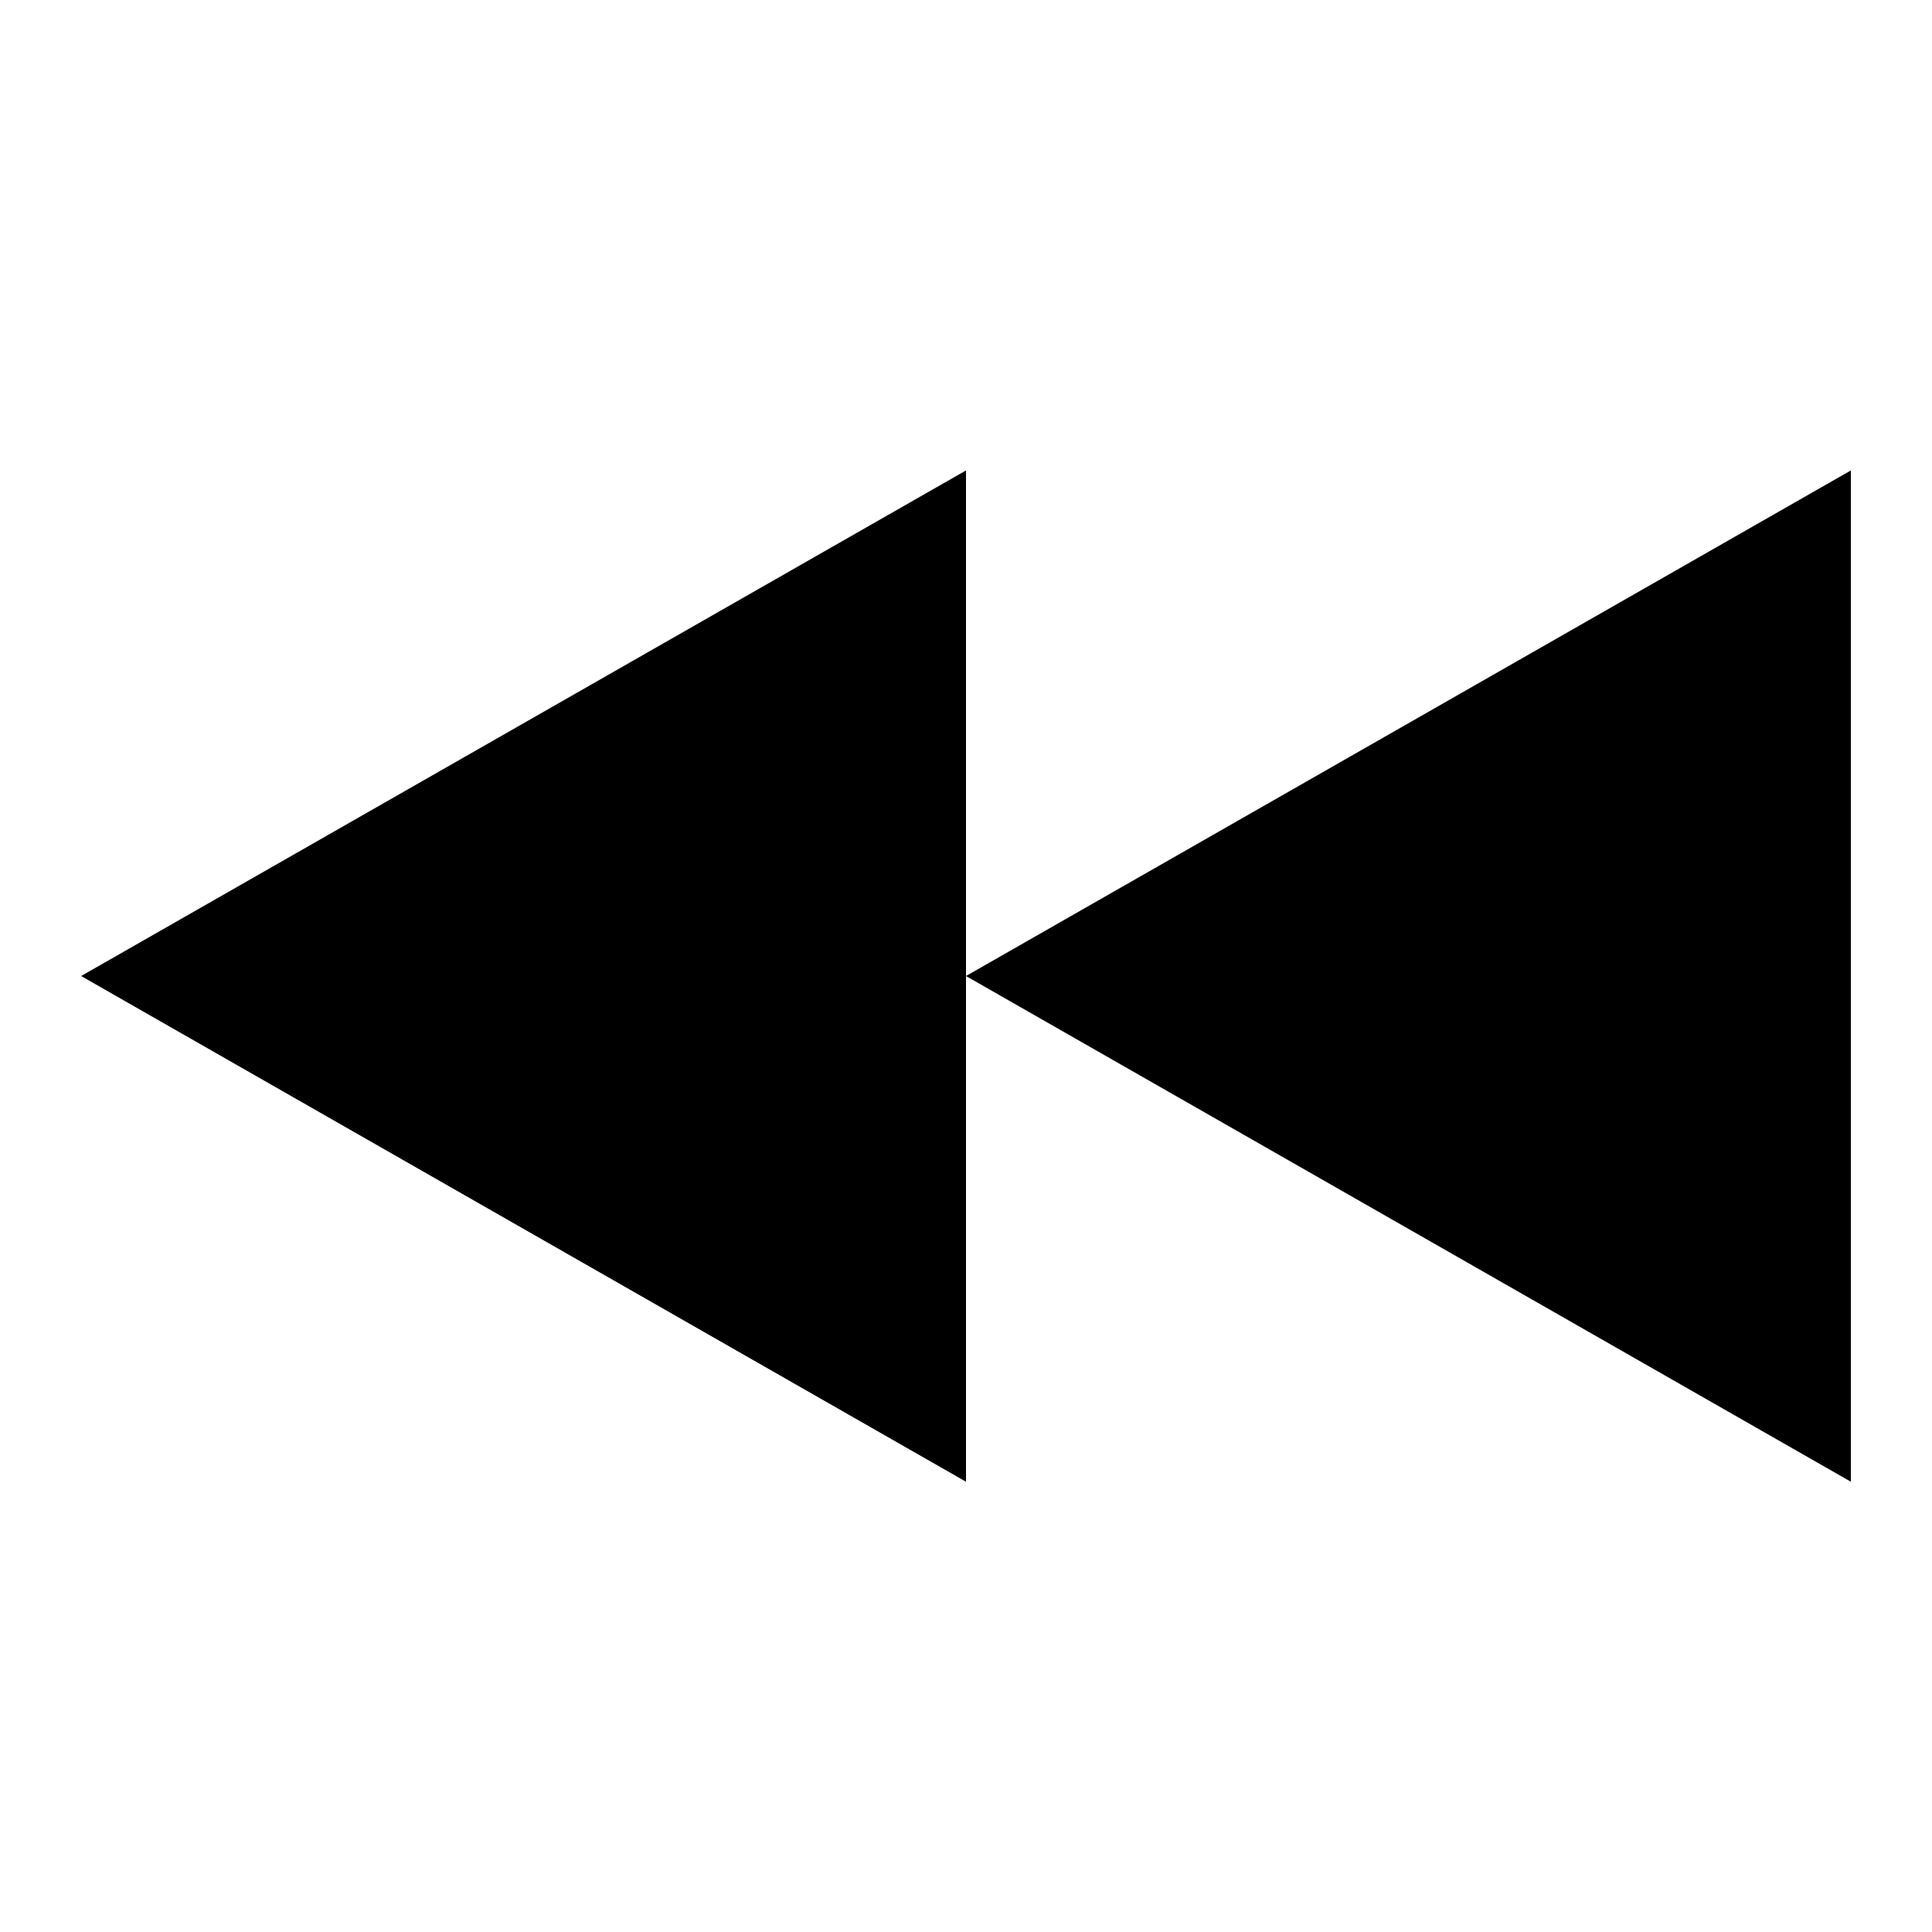
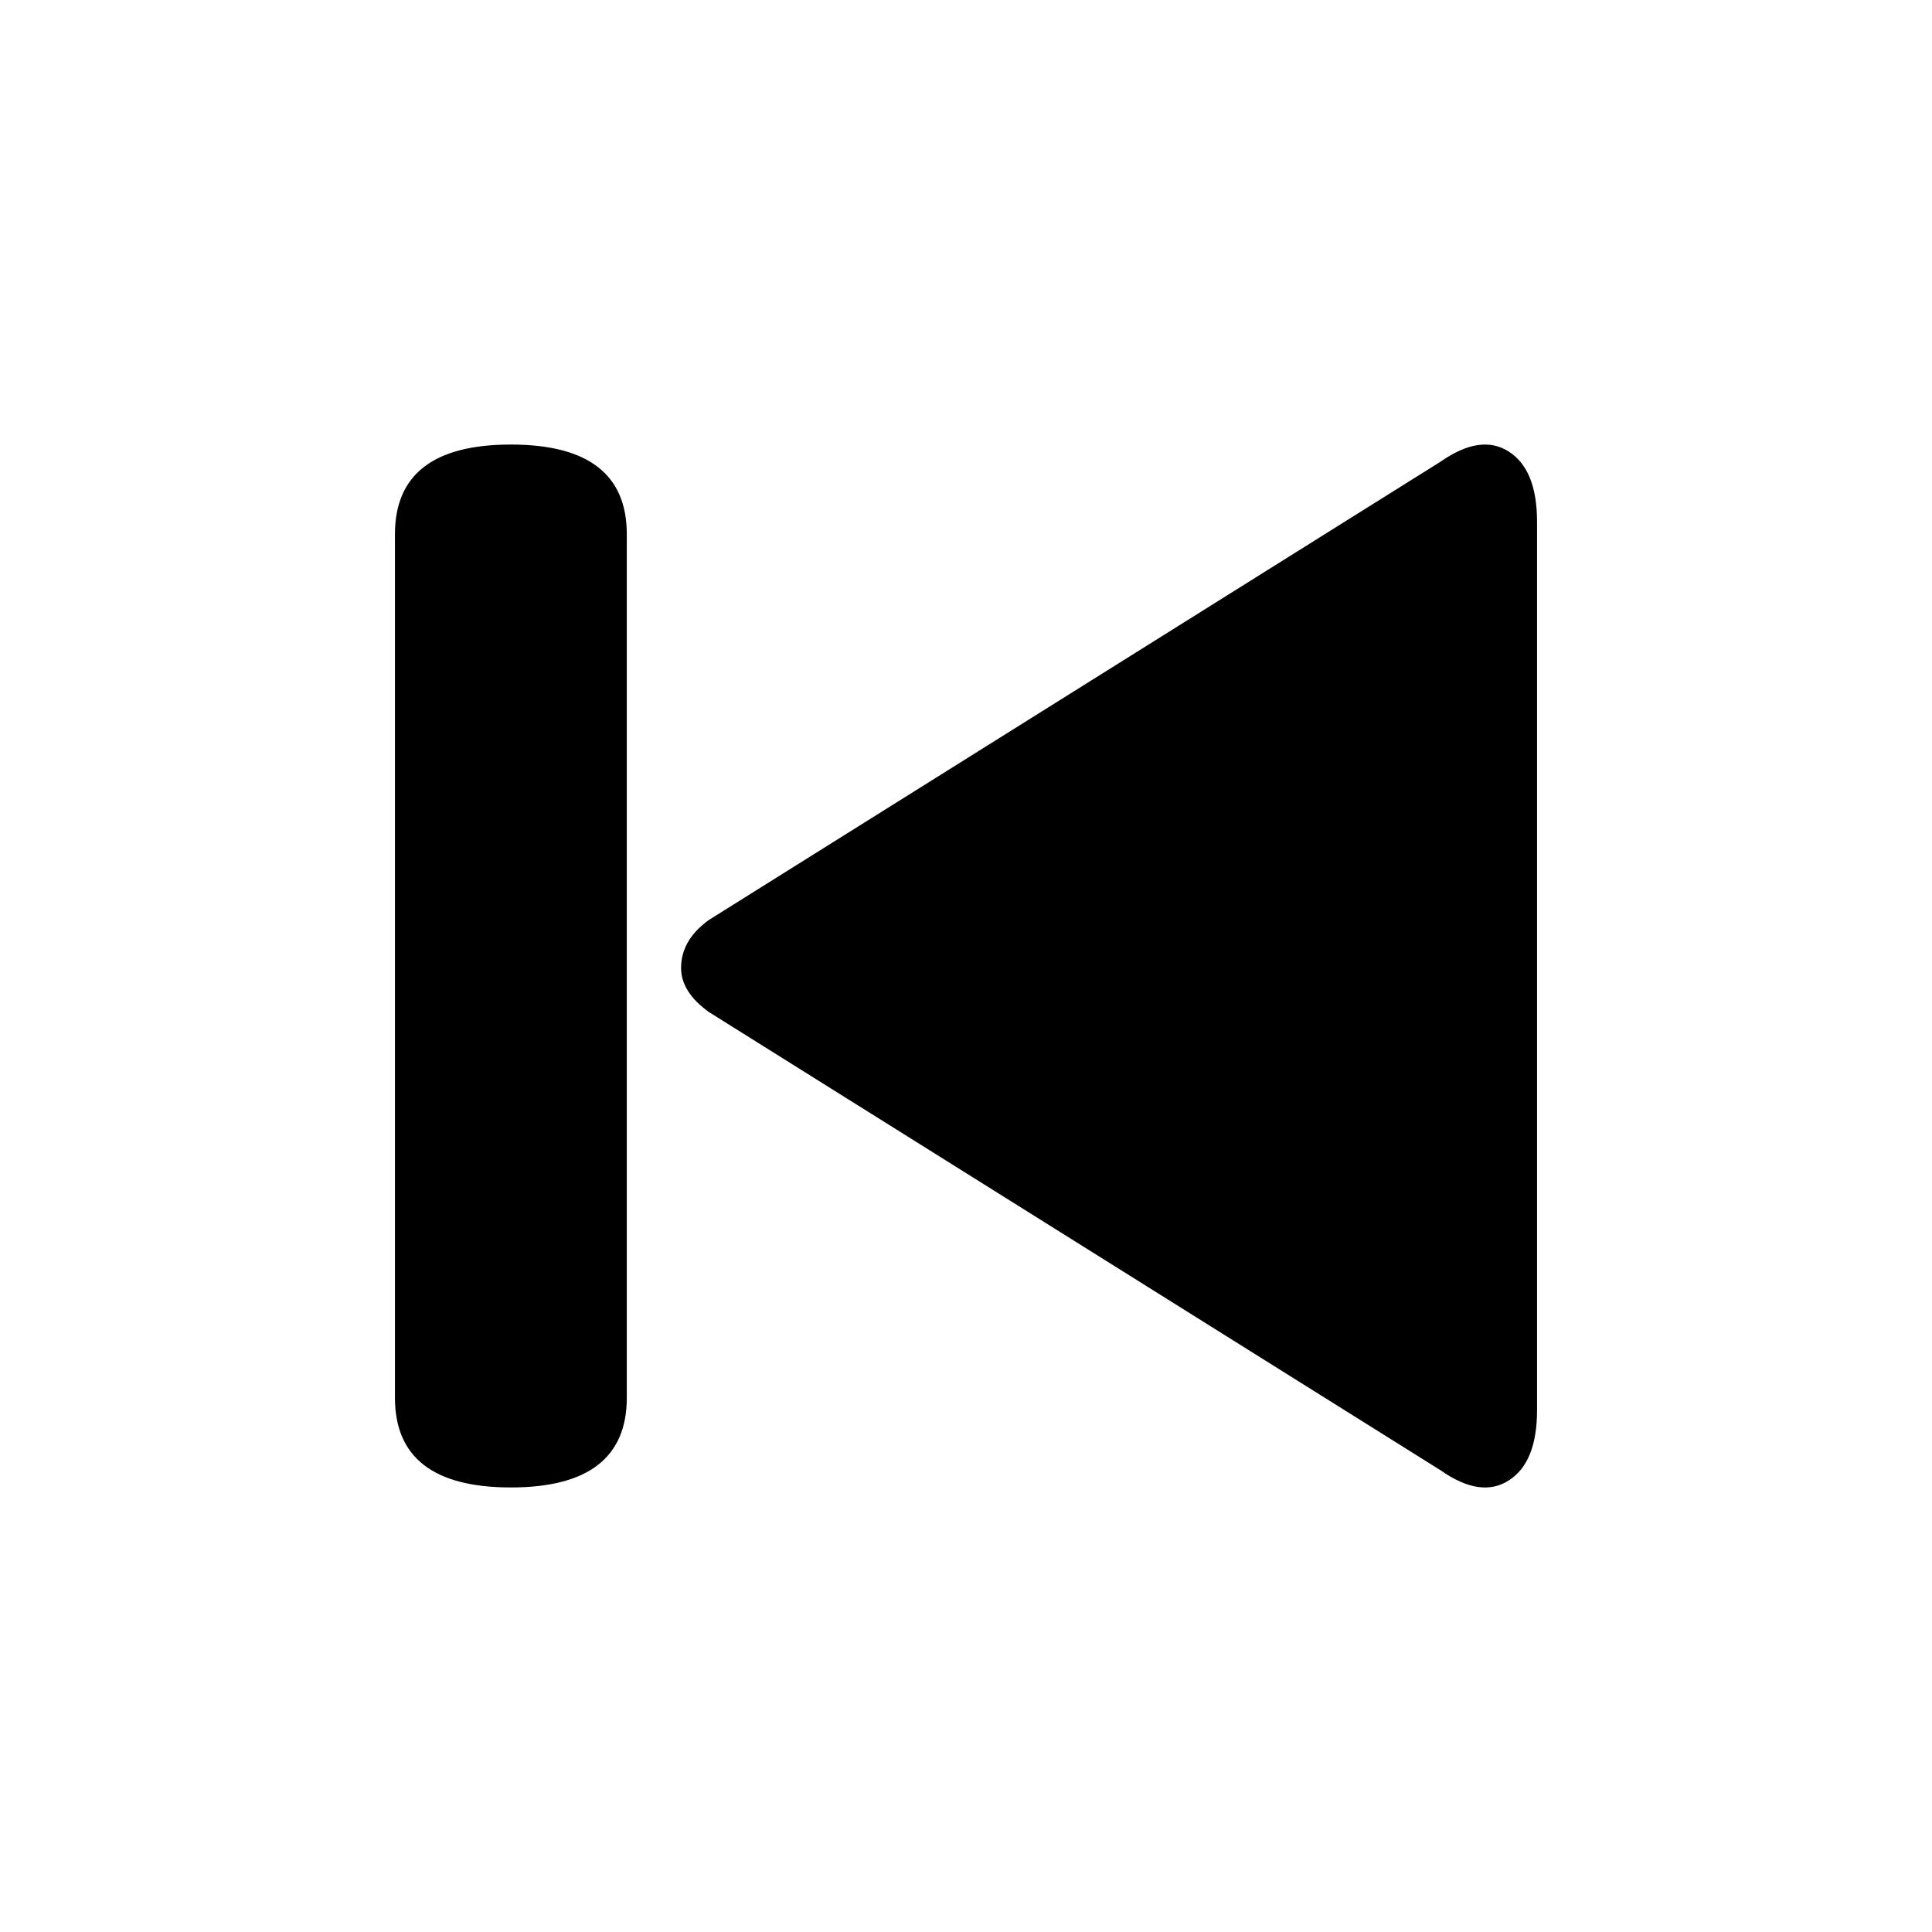
- <svg xmlns="http://www.w3.org/2000/svg" version="1.1" id="Layer_1" x="0px" y="0px" width="1000px" height="1000px" viewBox="0 0 1000 1000" enable-background="new 0 0 1000 1000" xml:space="preserve">
+ <svg xmlns="http://www.w3.org/2000/svg" version="1.1" id="Layer_1" x="0px" y="0px" width="40px" height="40px" viewBox="0 0 40 40" enable-background="new 0 0 40 40" xml:space="preserve">
  <g>
-     <g>
-       <path d="M500,505.188l458,261.75V243.5L500,505.188z M42,505.188l458,261.75v-261.75V243.5L42,505.188z" />
-     </g>
+     <path d="M8.177,11.06c0-1.237,0.8-1.856,2.4-1.856s2.4,0.619,2.4,1.856v17.879c0,1.238-0.8,1.857-2.4,1.857s-2.4-0.619-2.4-1.857   V11.06z M14.101,20.041c0-0.388,0.193-0.721,0.582-0.998l15.143-9.485c0.555-0.388,1.026-0.457,1.414-0.207   c0.389,0.249,0.583,0.734,0.583,1.455v18.388c0,0.722-0.194,1.206-0.583,1.455c-0.388,0.252-0.859,0.181-1.414-0.208l-15.143-9.484   C14.294,20.68,14.101,20.374,14.101,20.041z" />
  </g>
</svg>
